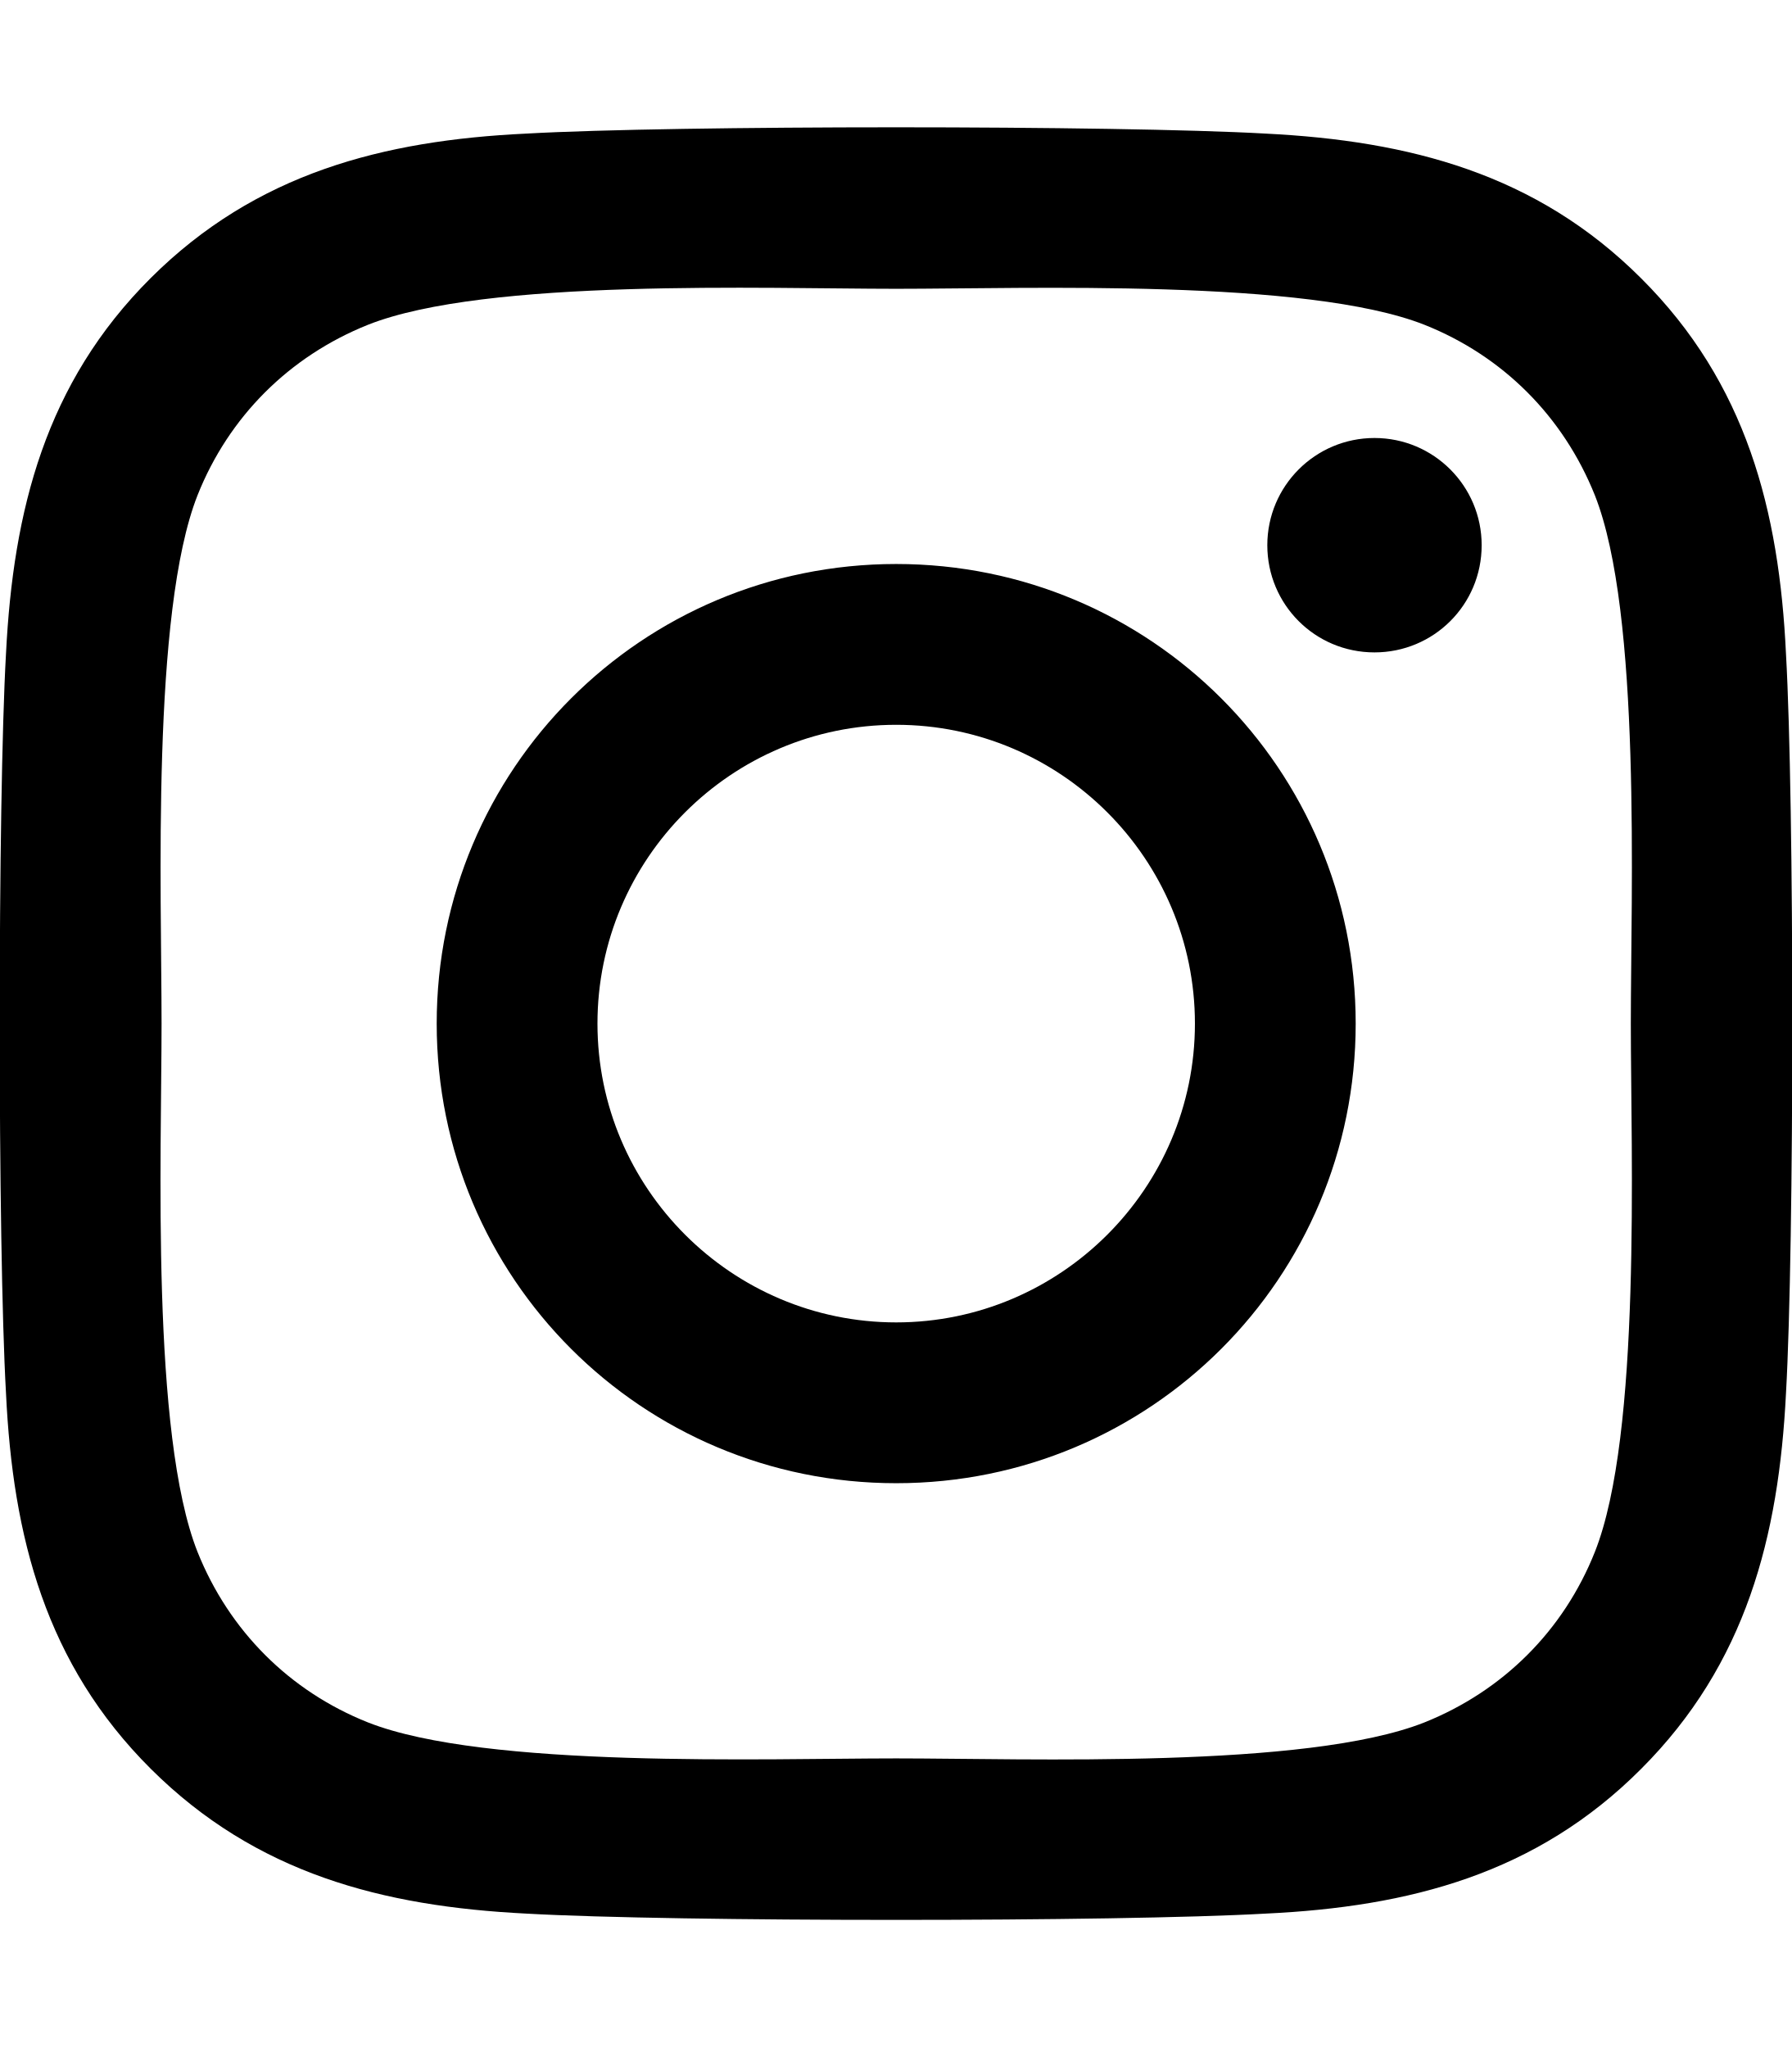
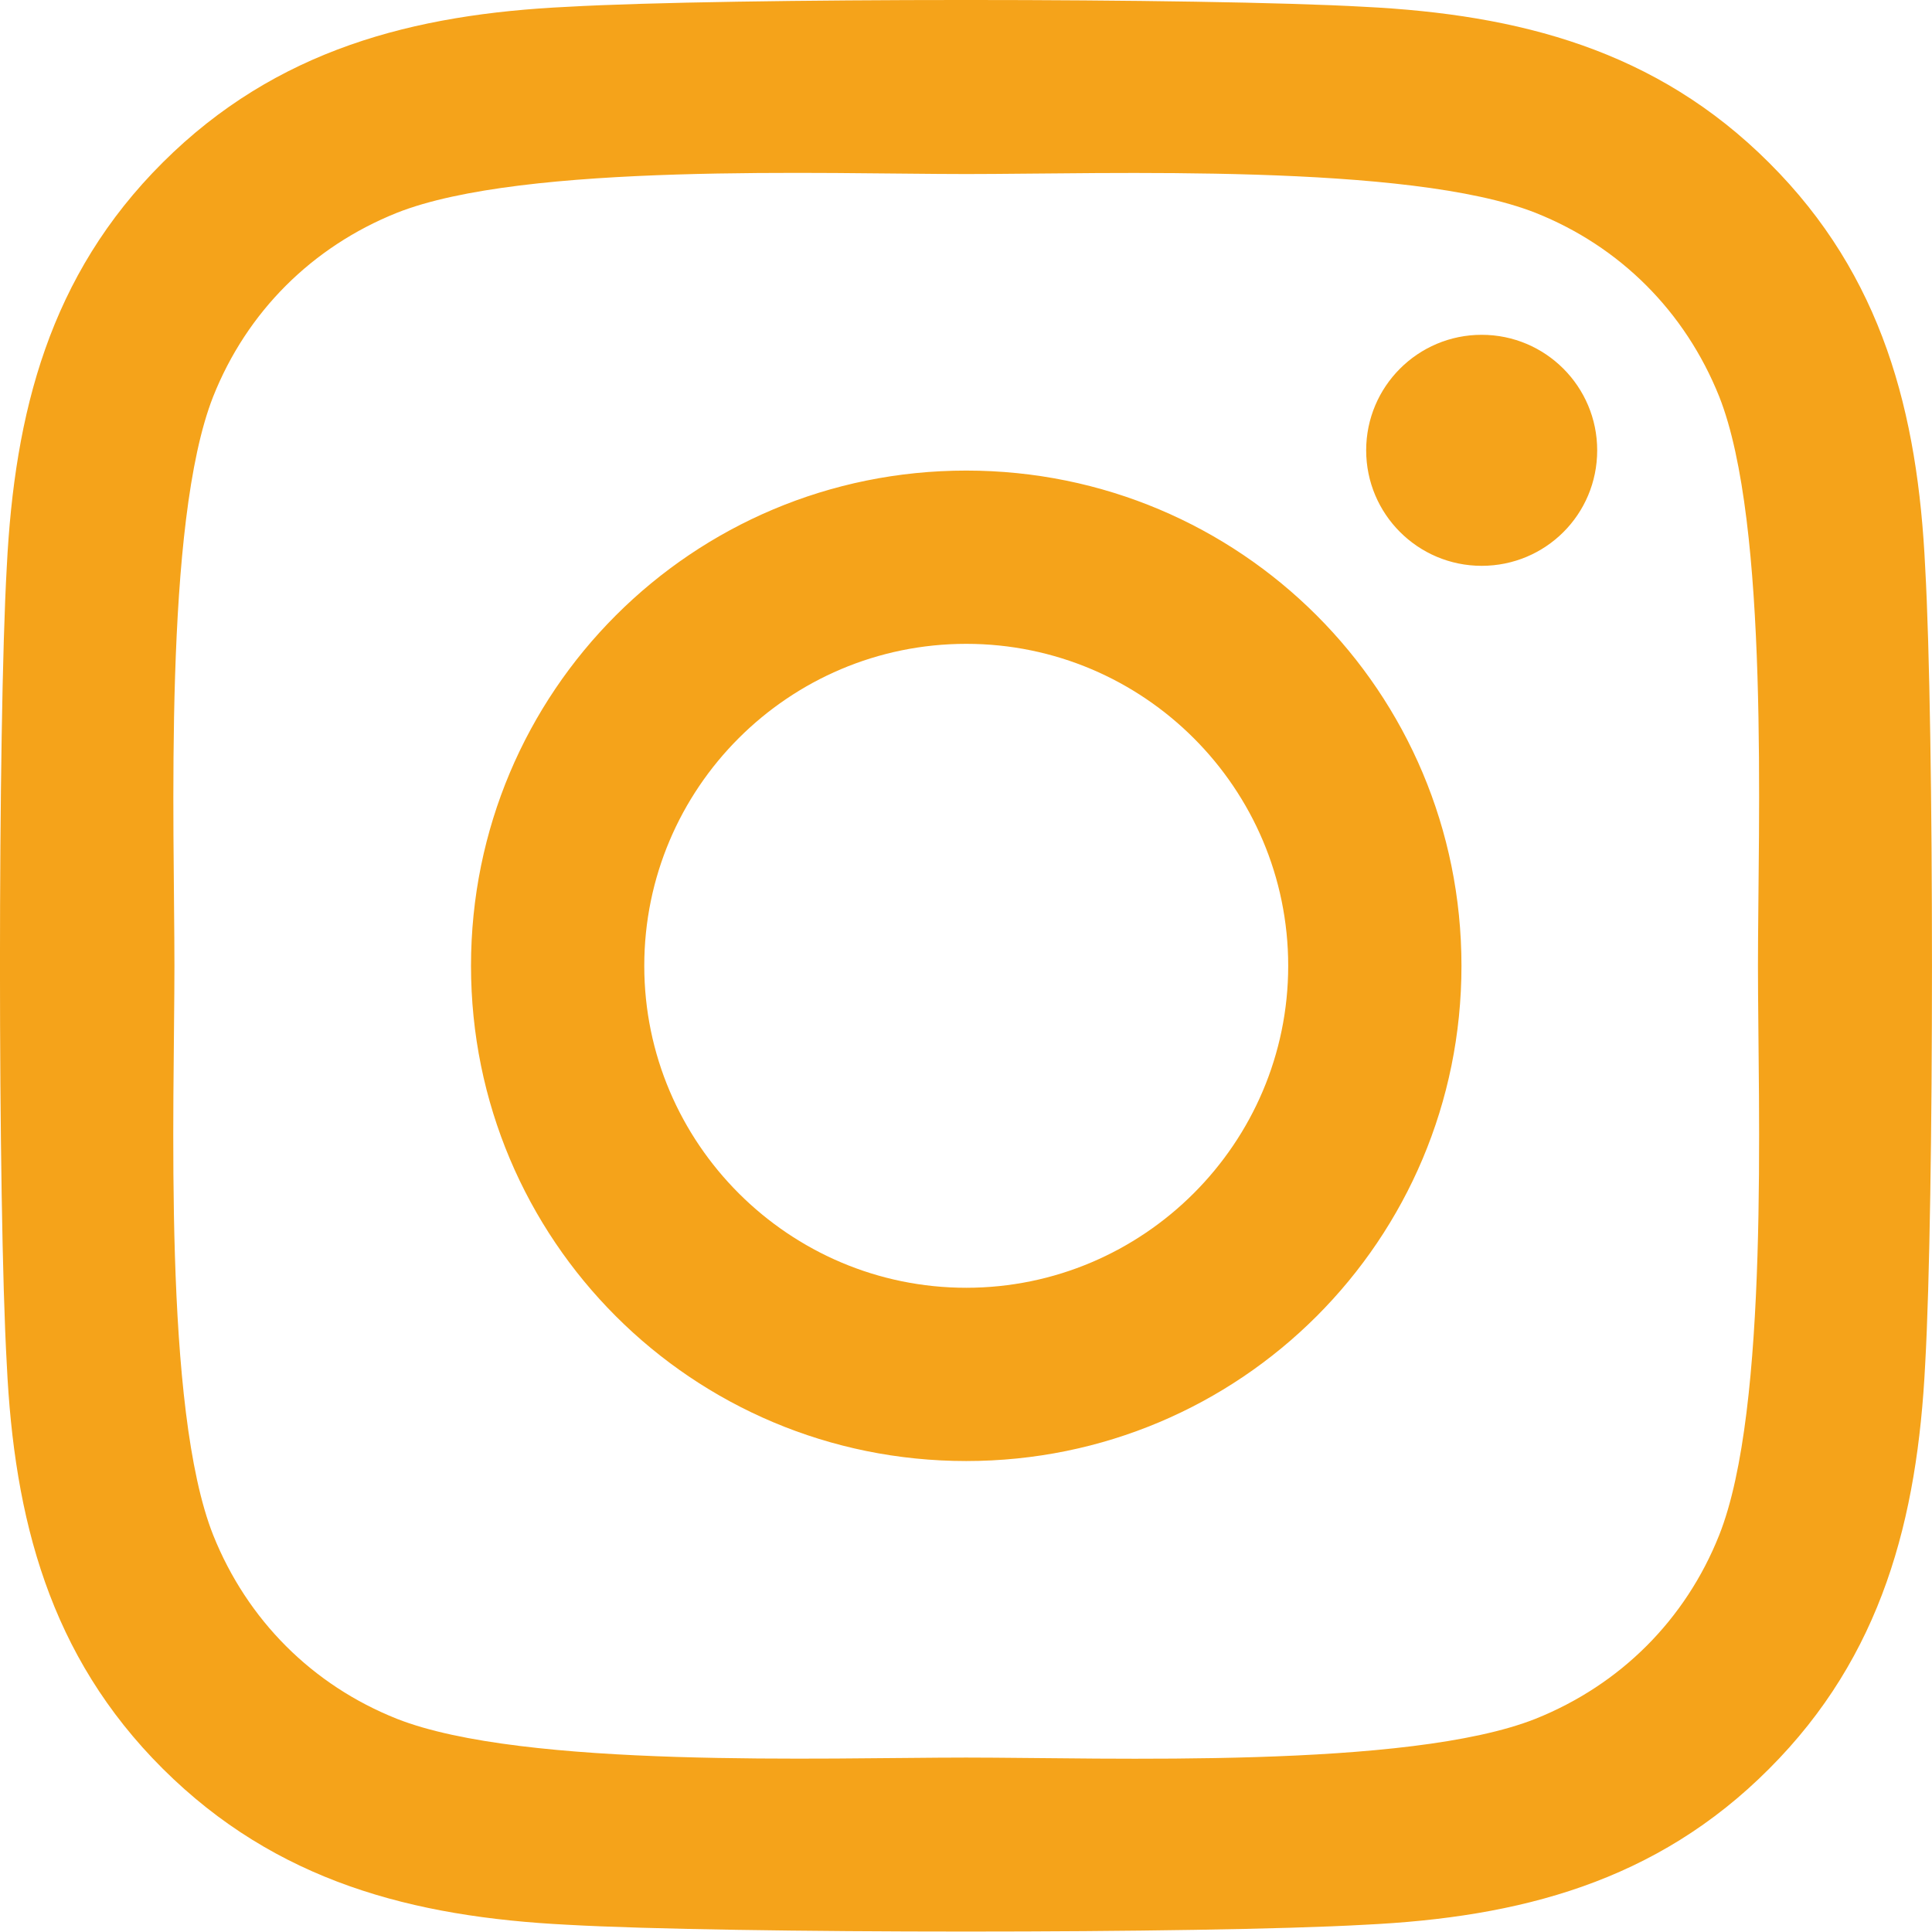
- <svg xmlns="http://www.w3.org/2000/svg" viewBox="0 0 448 512">
-   <path d="M224.1 141c-63.6 0-114.9 51.3-114.9 114.9s51.3 114.9 114.9 114.9S339 319.5 339 255.9 287.7 141 224.1 141zm0 189.6c-41.1 0-74.7-33.5-74.7-74.7s33.5-74.7 74.7-74.7 74.7 33.5 74.7 74.7-33.6 74.7-74.7 74.7zm146.4-194.3c0 14.9-12 26.8-26.8 26.8-14.9 0-26.8-12-26.8-26.8s12-26.8 26.8-26.8 26.8 12 26.8 26.8zm76.1 27.2c-1.7-35.9-9.9-67.7-36.2-93.9-26.2-26.2-58-34.4-93.9-36.2-37-2.1-147.9-2.1-184.9 0-35.8 1.7-67.6 9.9-93.9 36.1s-34.4 58-36.2 93.9c-2.1 37-2.1 147.9 0 184.9 1.7 35.9 9.9 67.7 36.2 93.9s58 34.4 93.9 36.2c37 2.1 147.9 2.1 184.9 0 35.9-1.7 67.7-9.9 93.9-36.2 26.2-26.2 34.4-58 36.2-93.9 2.1-37 2.1-147.8 0-184.8zM398.8 388c-7.8 19.6-22.9 34.7-42.6 42.6-29.5 11.7-99.5 9-132.1 9s-102.7 2.6-132.1-9c-19.6-7.8-34.7-22.9-42.6-42.6-11.7-29.5-9-99.5-9-132.1s-2.6-102.7 9-132.1c7.8-19.6 22.9-34.7 42.6-42.6 29.5-11.7 99.5-9 132.1-9s102.7-2.6 132.1 9c19.6 7.8 34.7 22.9 42.6 42.6 11.7 29.5 9 99.5 9 132.1s2.7 102.7-9 132.1z" />
+ <svg xmlns="http://www.w3.org/2000/svg" id="Layer_1" data-name="Layer 1" viewBox="0 0 448.25 448.15">
+   <defs>
+     <style>
+       .cls-1 {
+         fill: #f5a31a;
+       }
+     </style>
+   </defs>
+   <path class="cls-1" d="M224.18,109.18c-63.6,0-114.9,51.3-114.9,114.9s51.3,114.9,114.9,114.9,114.9-51.3,114.9-114.9-51.3-114.9-114.9-114.9Zm0,189.6c-41.1,0-74.7-33.5-74.7-74.7s33.5-74.7,74.7-74.7,74.7,33.5,74.7,74.7-33.6,74.7-74.7,74.7h0ZM370.57,104.48c0,14.9-12,26.8-26.8,26.8s-26.8-12-26.8-26.8,12-26.8,26.8-26.8,26.8,12,26.8,26.8Zm76.1,27.2c-1.7-35.9-9.9-67.7-36.2-93.9C384.27,11.58,352.47,3.37,316.57,1.58,279.57-.53,168.68-.53,131.68,1.58c-35.8,1.7-67.6,9.9-93.9,36.1S3.37,95.68,1.57,131.57c-2.1,37-2.1,147.9,0,184.9,1.7,35.9,9.9,67.7,36.2,93.9,26.3,26.2,58,34.4,93.9,36.2,37,2.1,147.9,2.1,184.9,0,35.9-1.7,67.7-9.9,93.9-36.2,26.2-26.2,34.4-58,36.2-93.9,2.1-37,2.1-147.8,0-184.8h0Zm-47.8,224.5c-7.8,19.6-22.9,34.7-42.6,42.6-29.5,11.7-99.5,9-132.1,9s-102.7,2.6-132.1-9c-19.6-7.8-34.7-22.9-42.6-42.6-11.7-29.5-9-99.5-9-132.1s-2.6-102.7,9-132.1c7.8-19.6,22.9-34.7,42.6-42.6,29.5-11.7,99.5-9,132.1-9s102.7-2.6,132.1,9c19.6,7.8,34.7,22.9,42.6,42.6,11.7,29.5,9,99.5,9,132.1s2.7,102.7-9,132.1Z" />
</svg>
